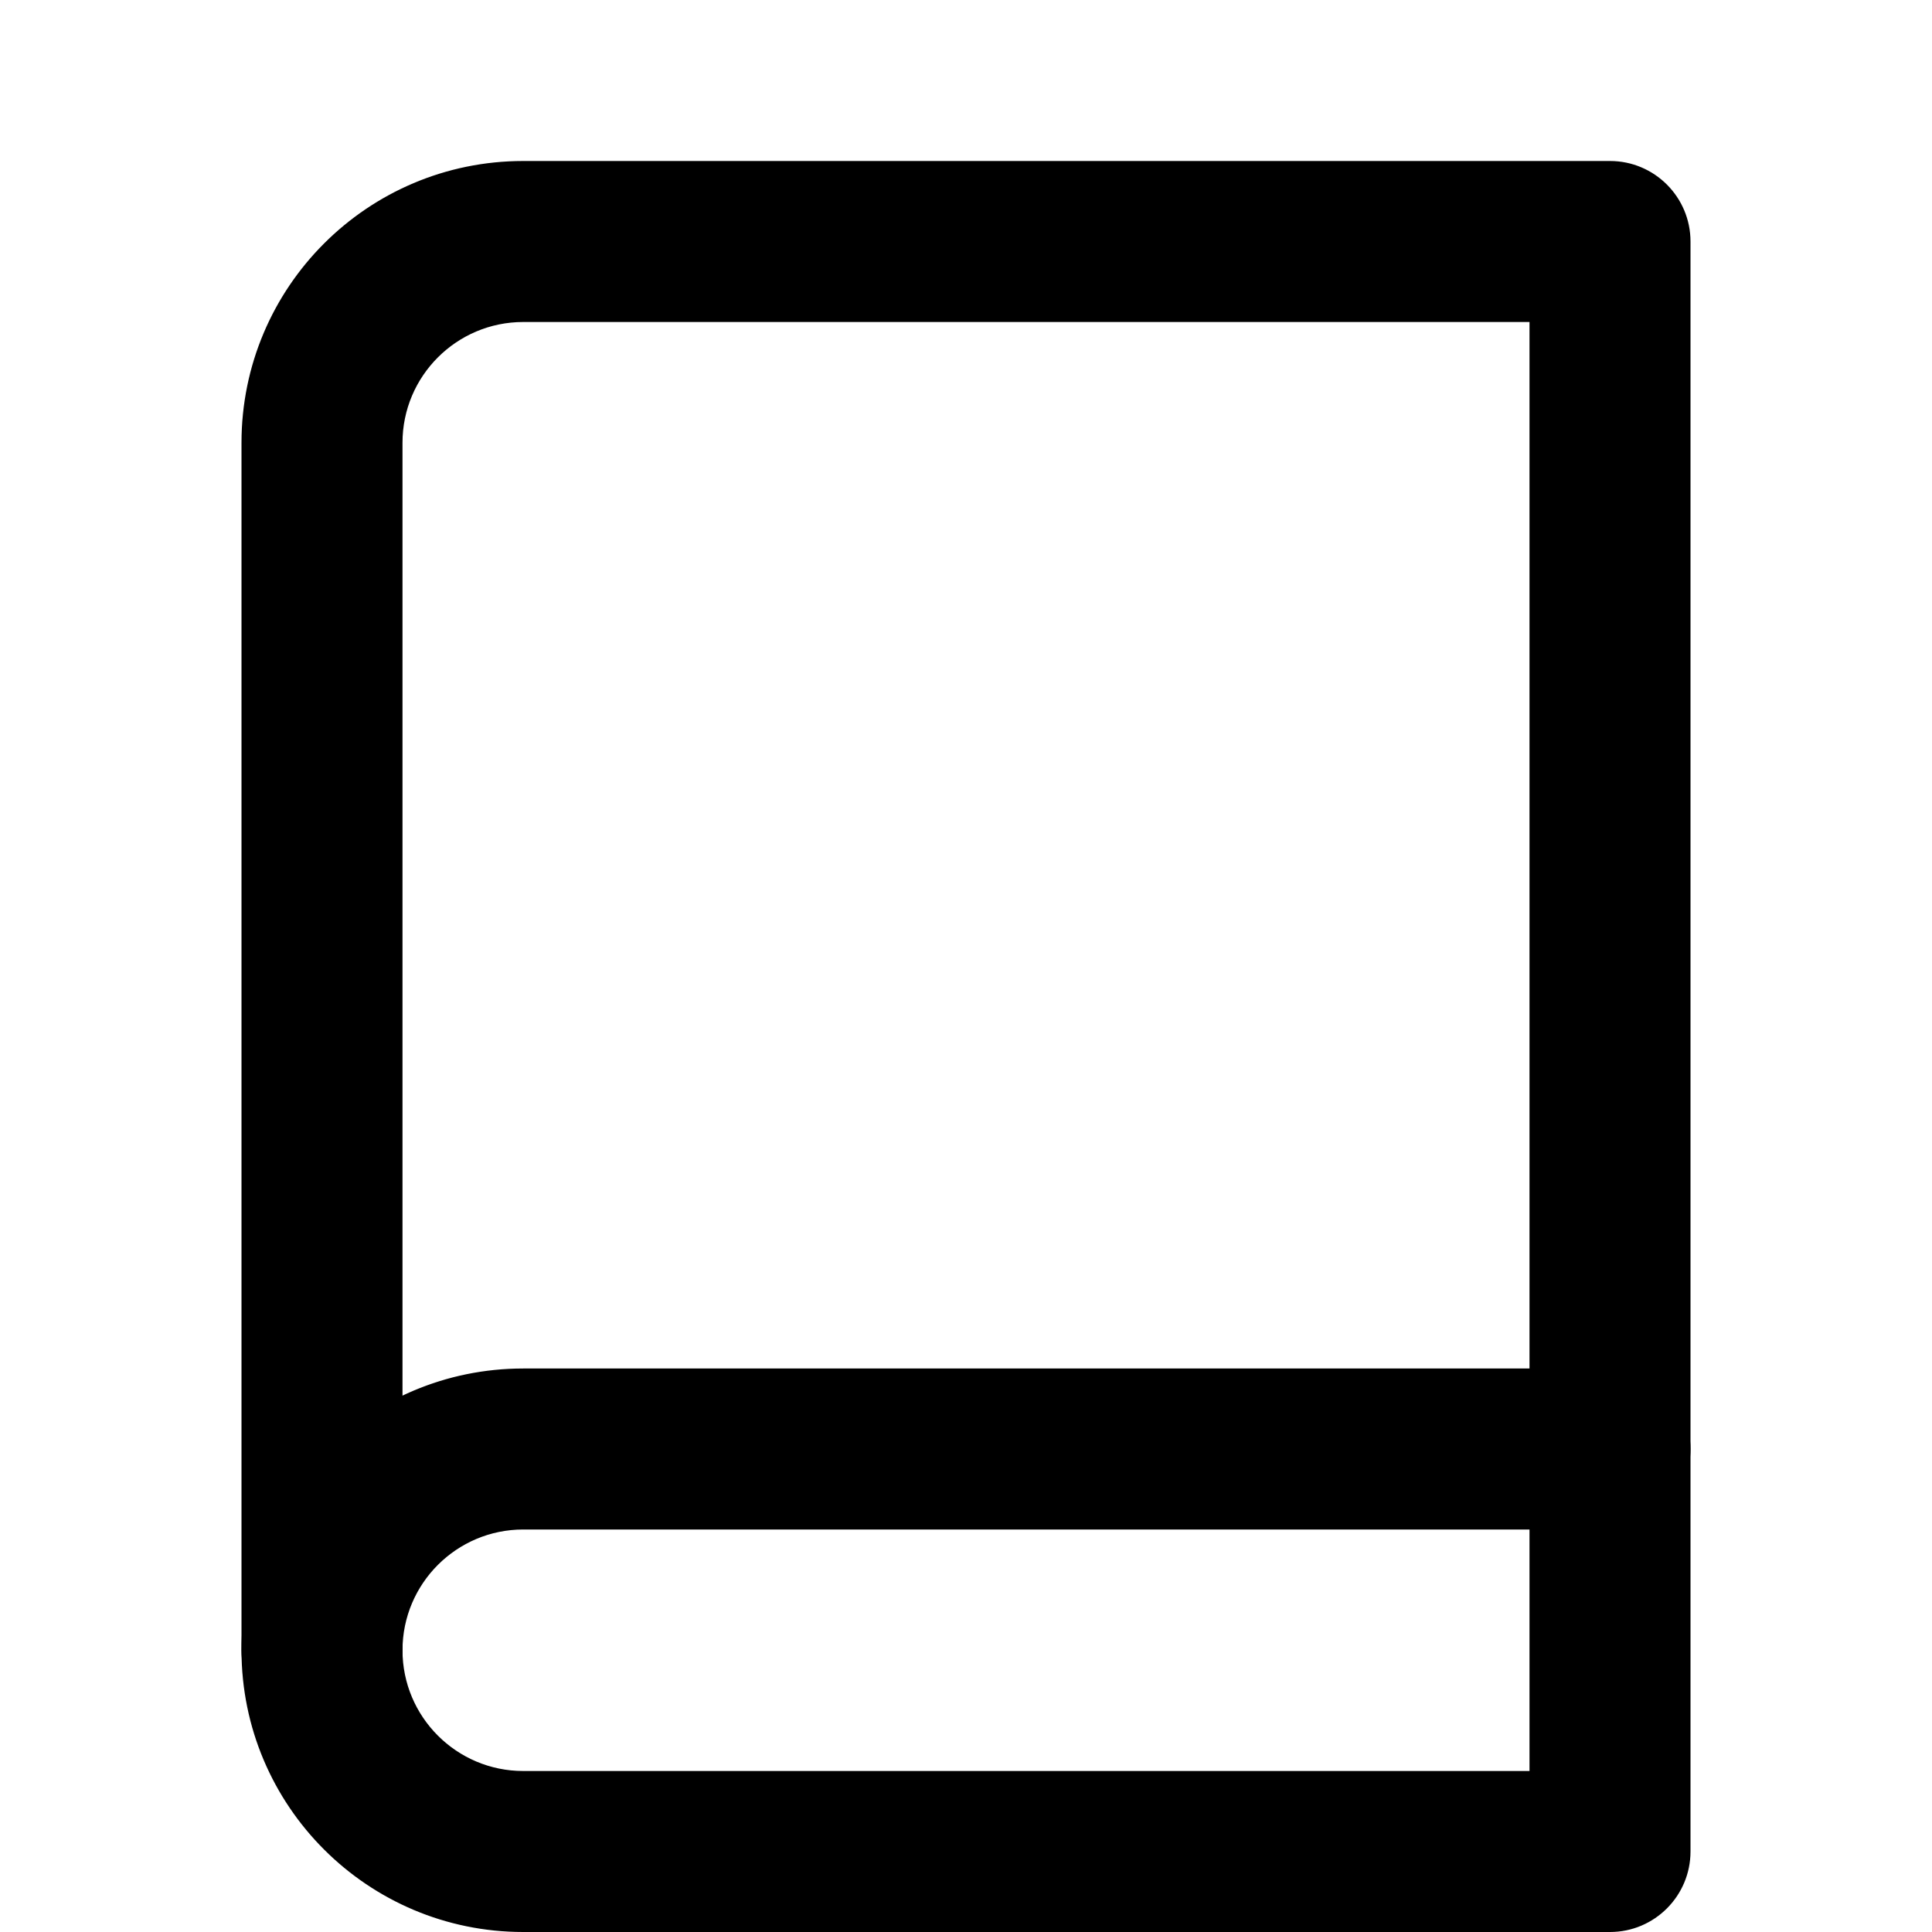
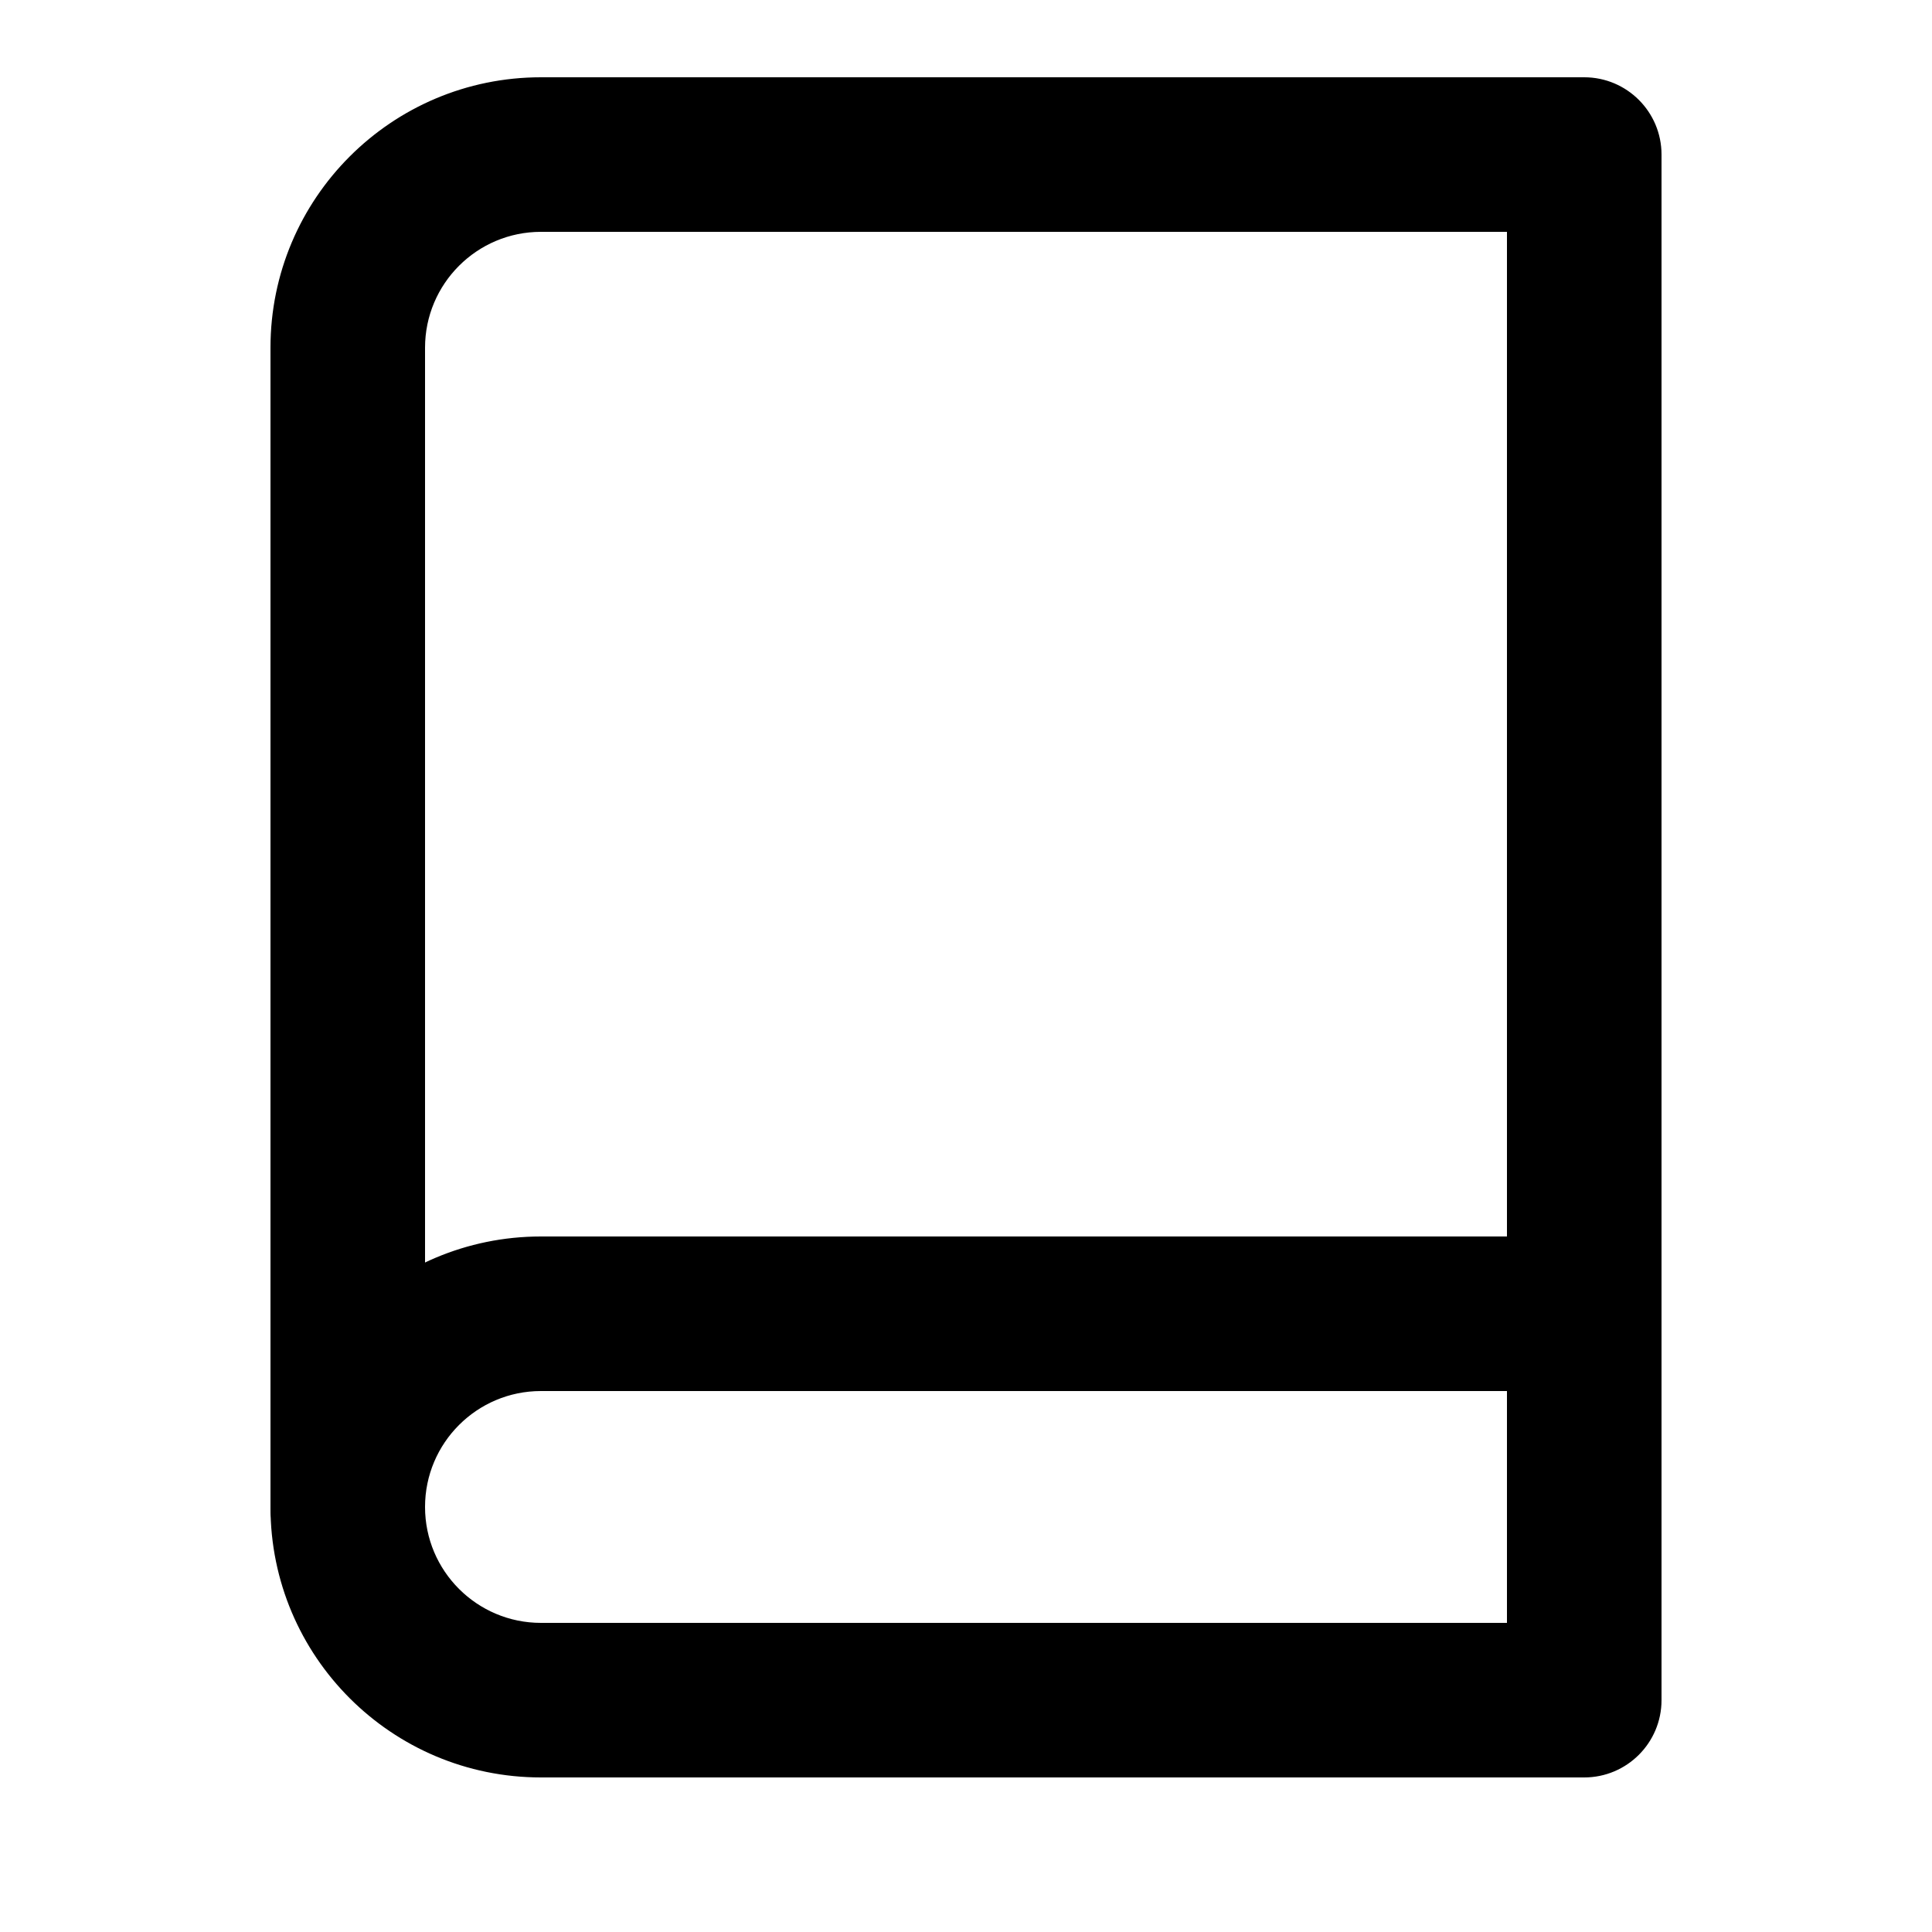
- <svg xmlns="http://www.w3.org/2000/svg" width="24px" height="24px" viewBox="0 0 24 24" version="1.1">
+ <svg xmlns="http://www.w3.org/2000/svg" width="24px" height="24px" viewBox="0 1 24 25" version="1.1">
  <defs />
  <g id="Page-1" stroke="none" stroke-width="1" fill="none" fill-rule="evenodd">
    <g id="icon-book" fill="#000000" fill-rule="nonzero">
      <path d="M5,20.5 C5,21.052 4.552,21.5 4,21.5 C3.448,21.5 3,21.052 3,20.5 C3,18.567 4.567,17 6.5,17 L20,17 C20.552,17 21,17.448 21,18 C21,18.552 20.552,19 20,19 L6.5,19 C5.672,19 5,19.672 5,20.5 Z" id="Shape" />
      <path d="M19,4 L6.5,4 C5.672,4 5,4.672 5,5.5 L5,20.5 C5,21.328 5.672,22 6.5,22 L19,22 L19,4 Z M6.5,2 L20,2 C20.552,2 21,2.448 21,3 L21,23 C21,23.552 20.552,24 20,24 L6.5,24 C4.567,24 3,22.433 3,20.5 L3,5.5 C3,3.567 4.567,2 6.5,2 Z" id="Shape" />
    </g>
  </g>
</svg>
